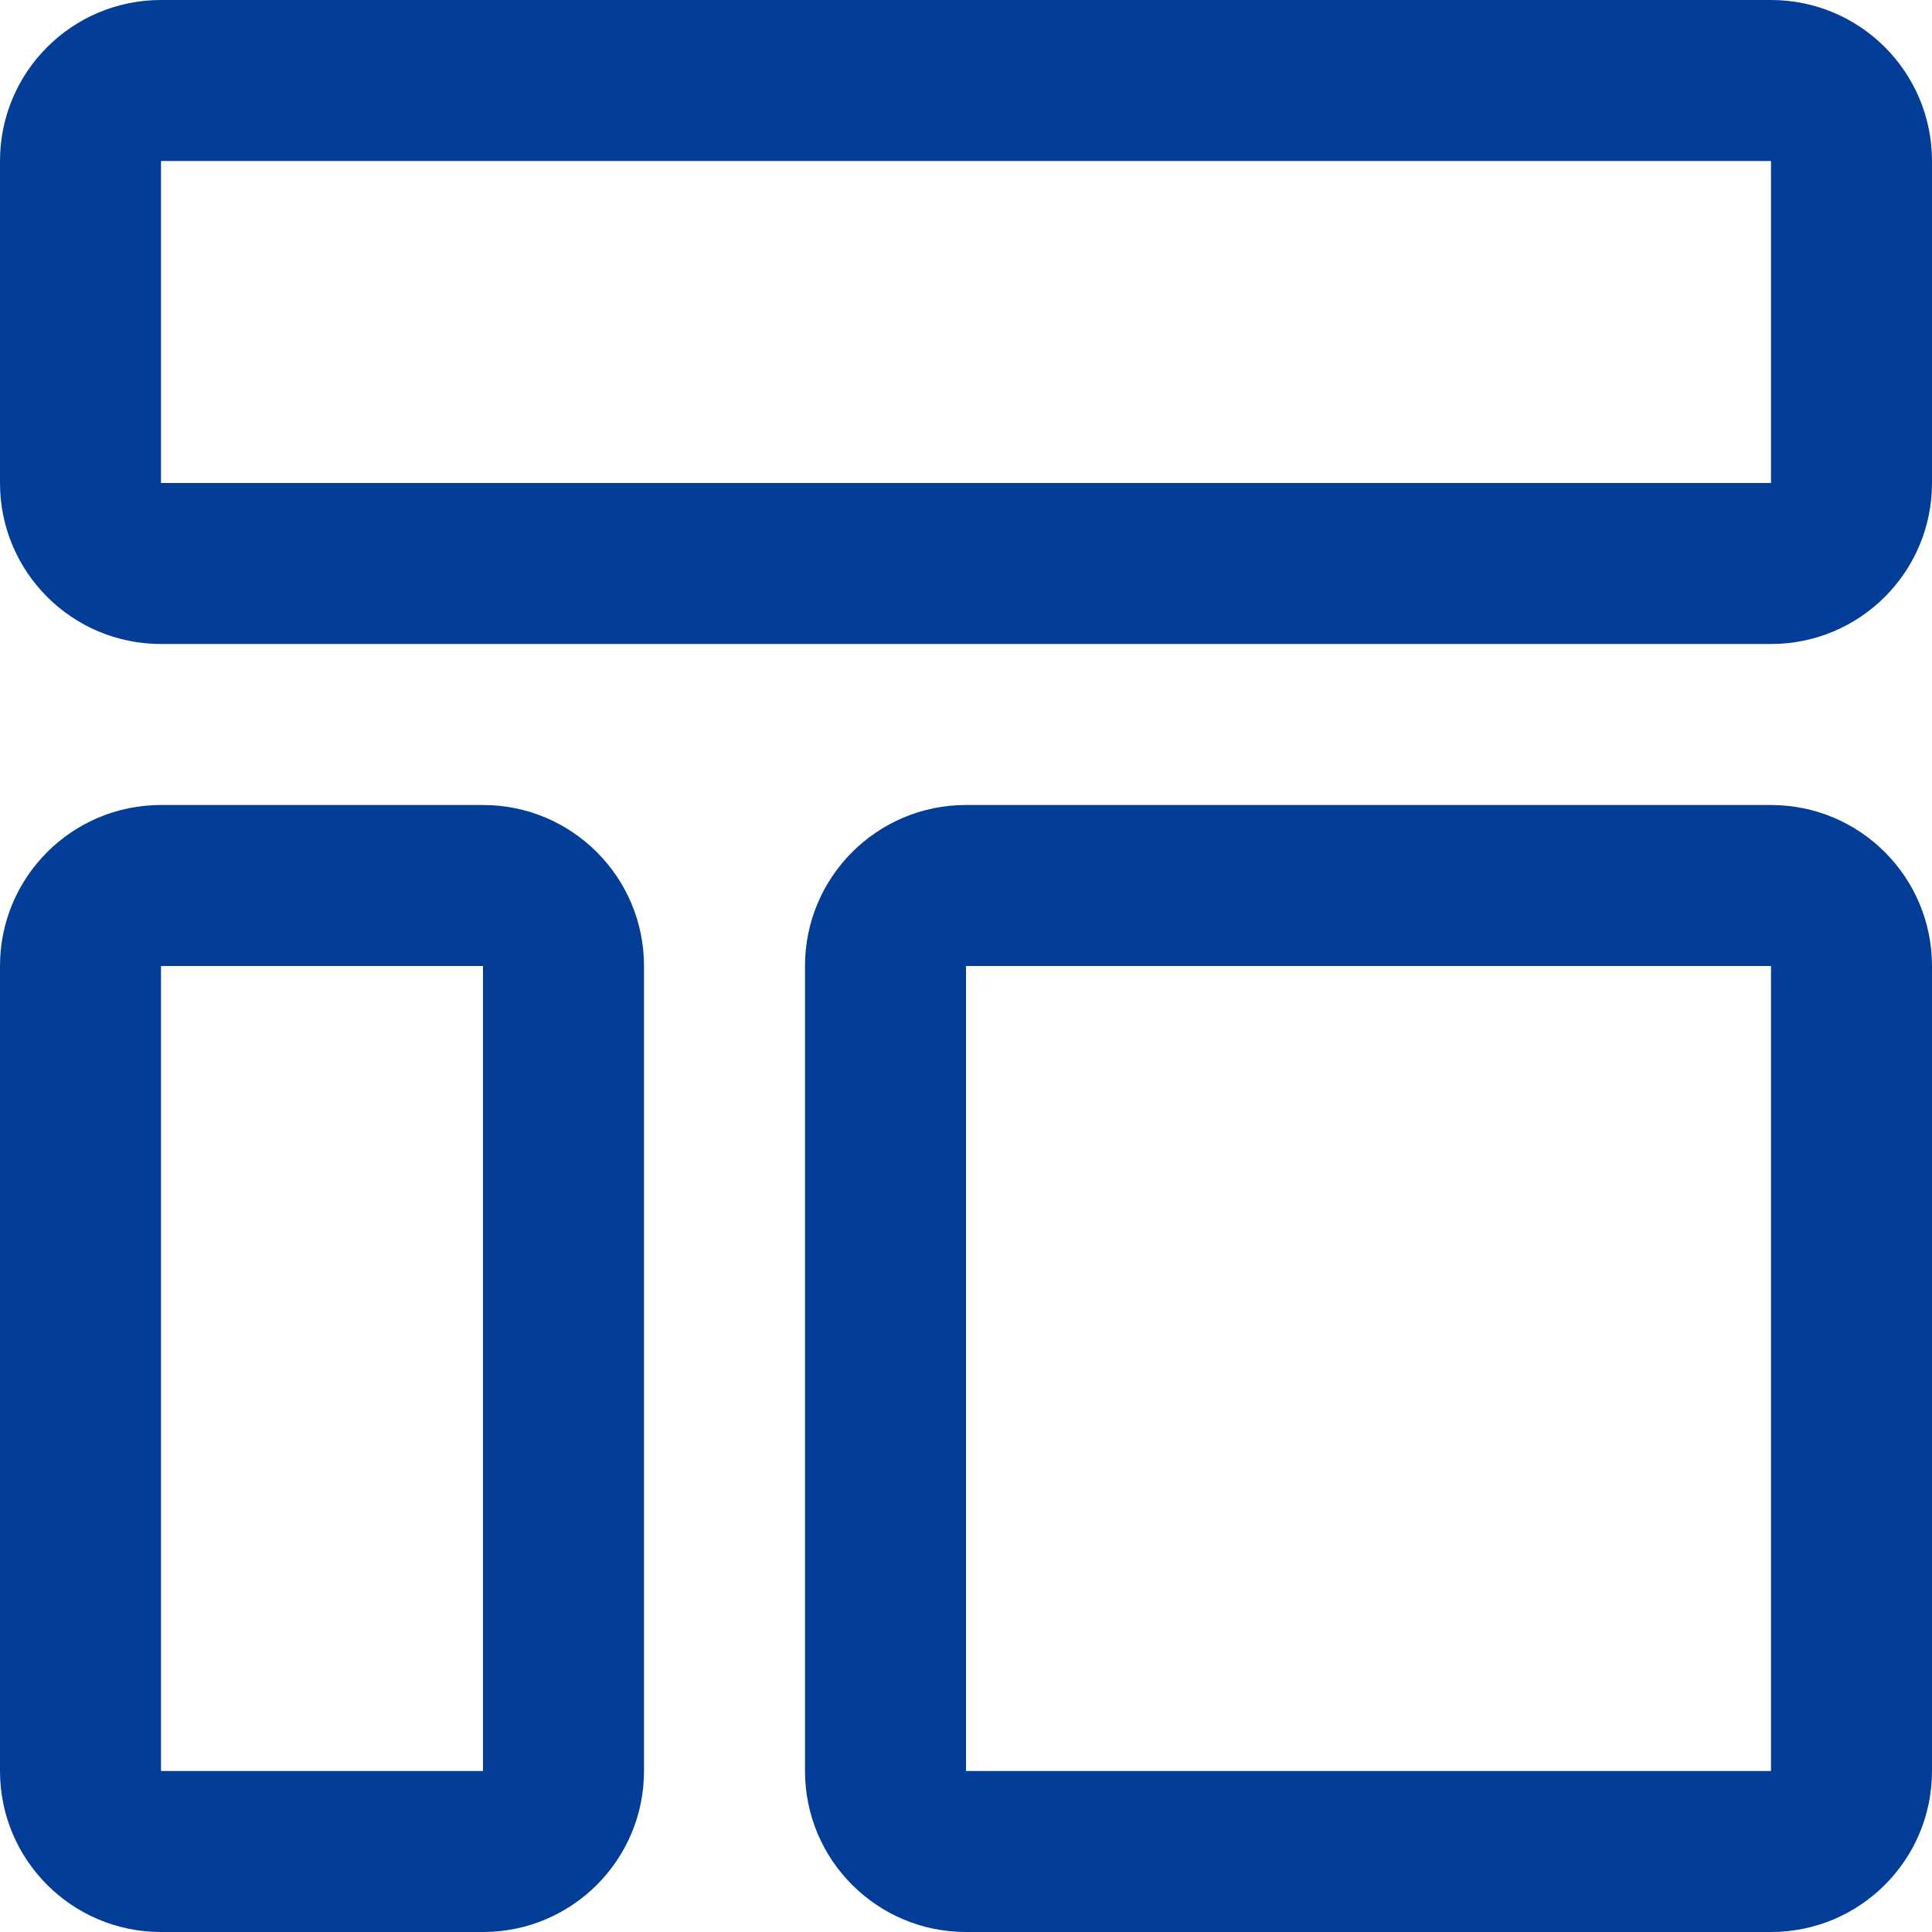
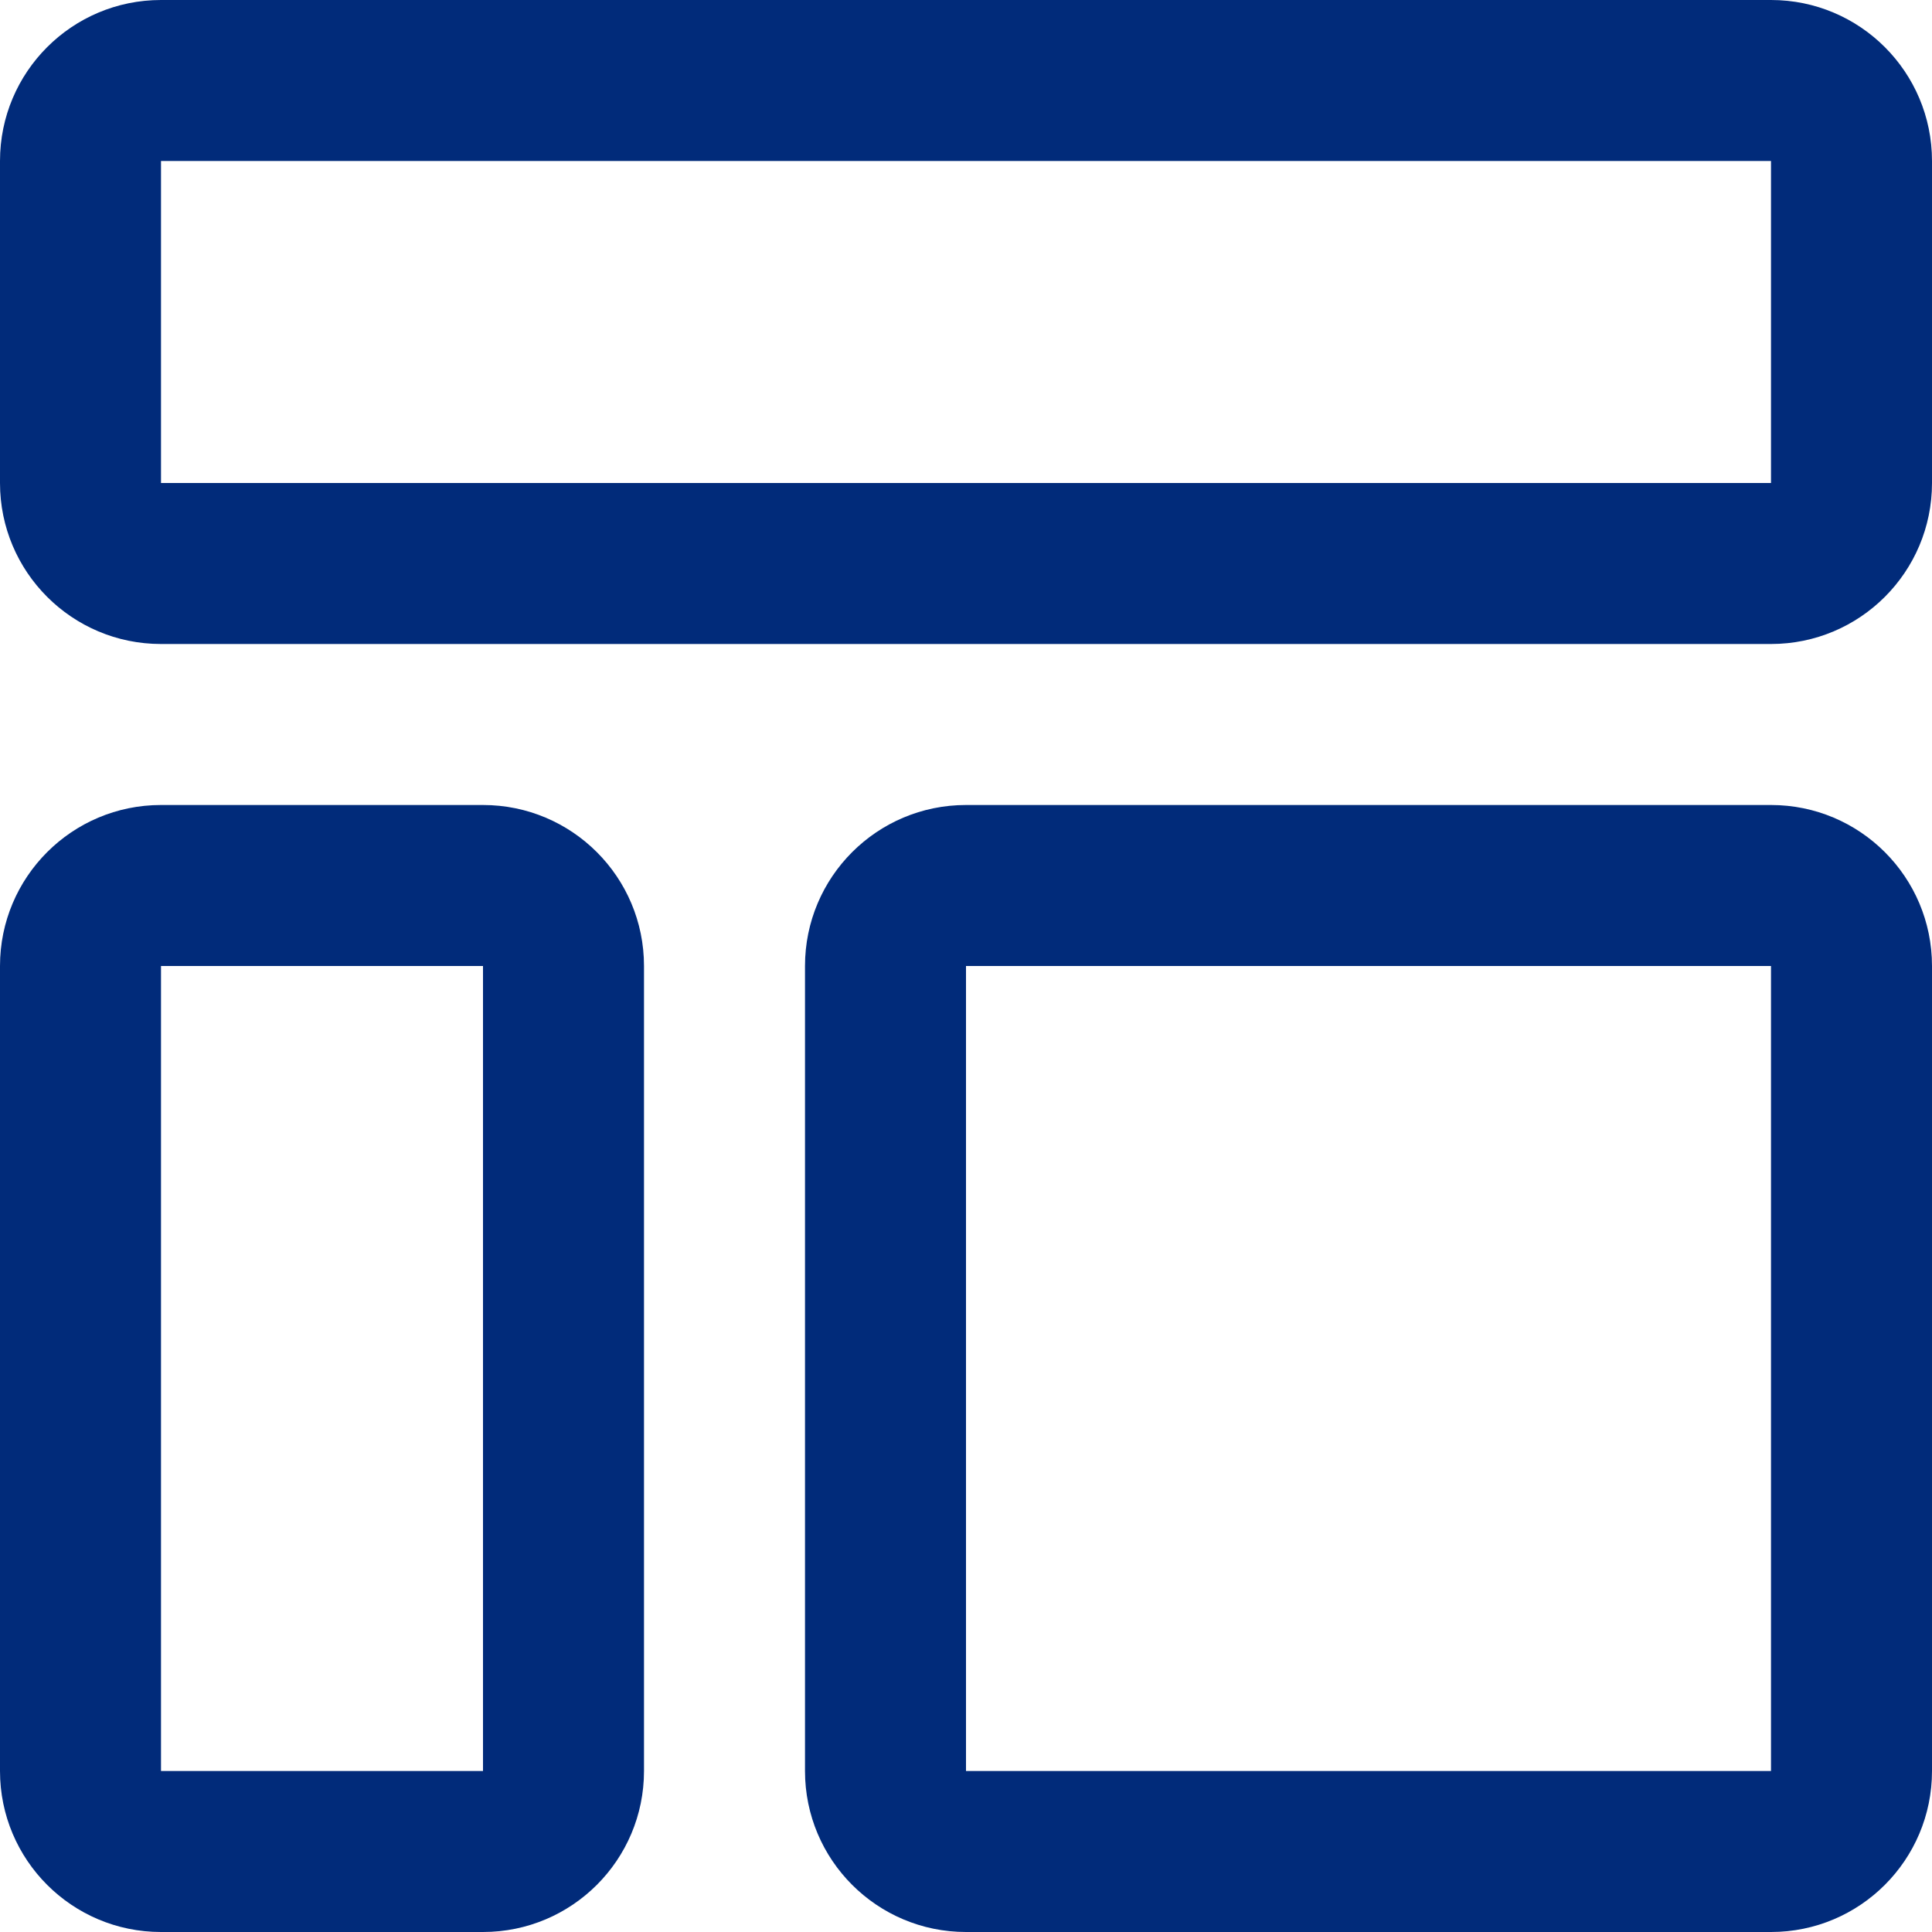
<svg xmlns="http://www.w3.org/2000/svg" width="24" height="24" viewBox="0 0 24 24">
  <g fill="none">
-     <g fill="#023D98">
-       <path d="M26 6v4H6V6h20m0-2H6c-1.105 0-2 .895-2 2v4c0 1.105.895 2 2 2h20c1.105 0 2-.895 2-2V6c0-1.105-.895-2-2-2zM10 16v10H6V16h4m0-2H6c-1.105 0-2 .895-2 2v10c0 1.105.895 2 2 2h4c1.105 0 2-.895 2-2V16c0-1.105-.895-2-2-2zM26 16v10H16V16h10m0-2H16c-1.105 0-2 .895-2 2v10c0 1.105.895 2 2 2h10c1.105 0 2-.895 2-2V16c0-1.105-.895-2-2-2z" transform="translate(-4 -4)" />
+     <g fill="#012B7A">
+       <path d="M22 2v4H2V2h20m0-2H2C.895 0 0 .895 0 2v4c0 1.105.895 2 2 2h20c1.105 0 2-.895 2-2V2c0-1.105-.895-2-2-2zM6 12v10H2V12h4m0-2H2c-1.105 0-2 .895-2 2v10c0 1.105.895 2 2 2h4c1.105 0 2-.895 2-2V12c0-1.105-.895-2-2-2zM22 12v10H12V12h10m0-2H12c-1.105 0-2 .895-2 2v10c0 1.105.895 2 2 2h10c1.105 0 2-.895 2-2V12c0-1.105-.895-2-2-2z" transform="translate(-4 -4) translate(4 4)" />
    </g>
    <path d="M0 0H32V32H0z" transform="translate(-4 -4)" />
  </g>
</svg>
